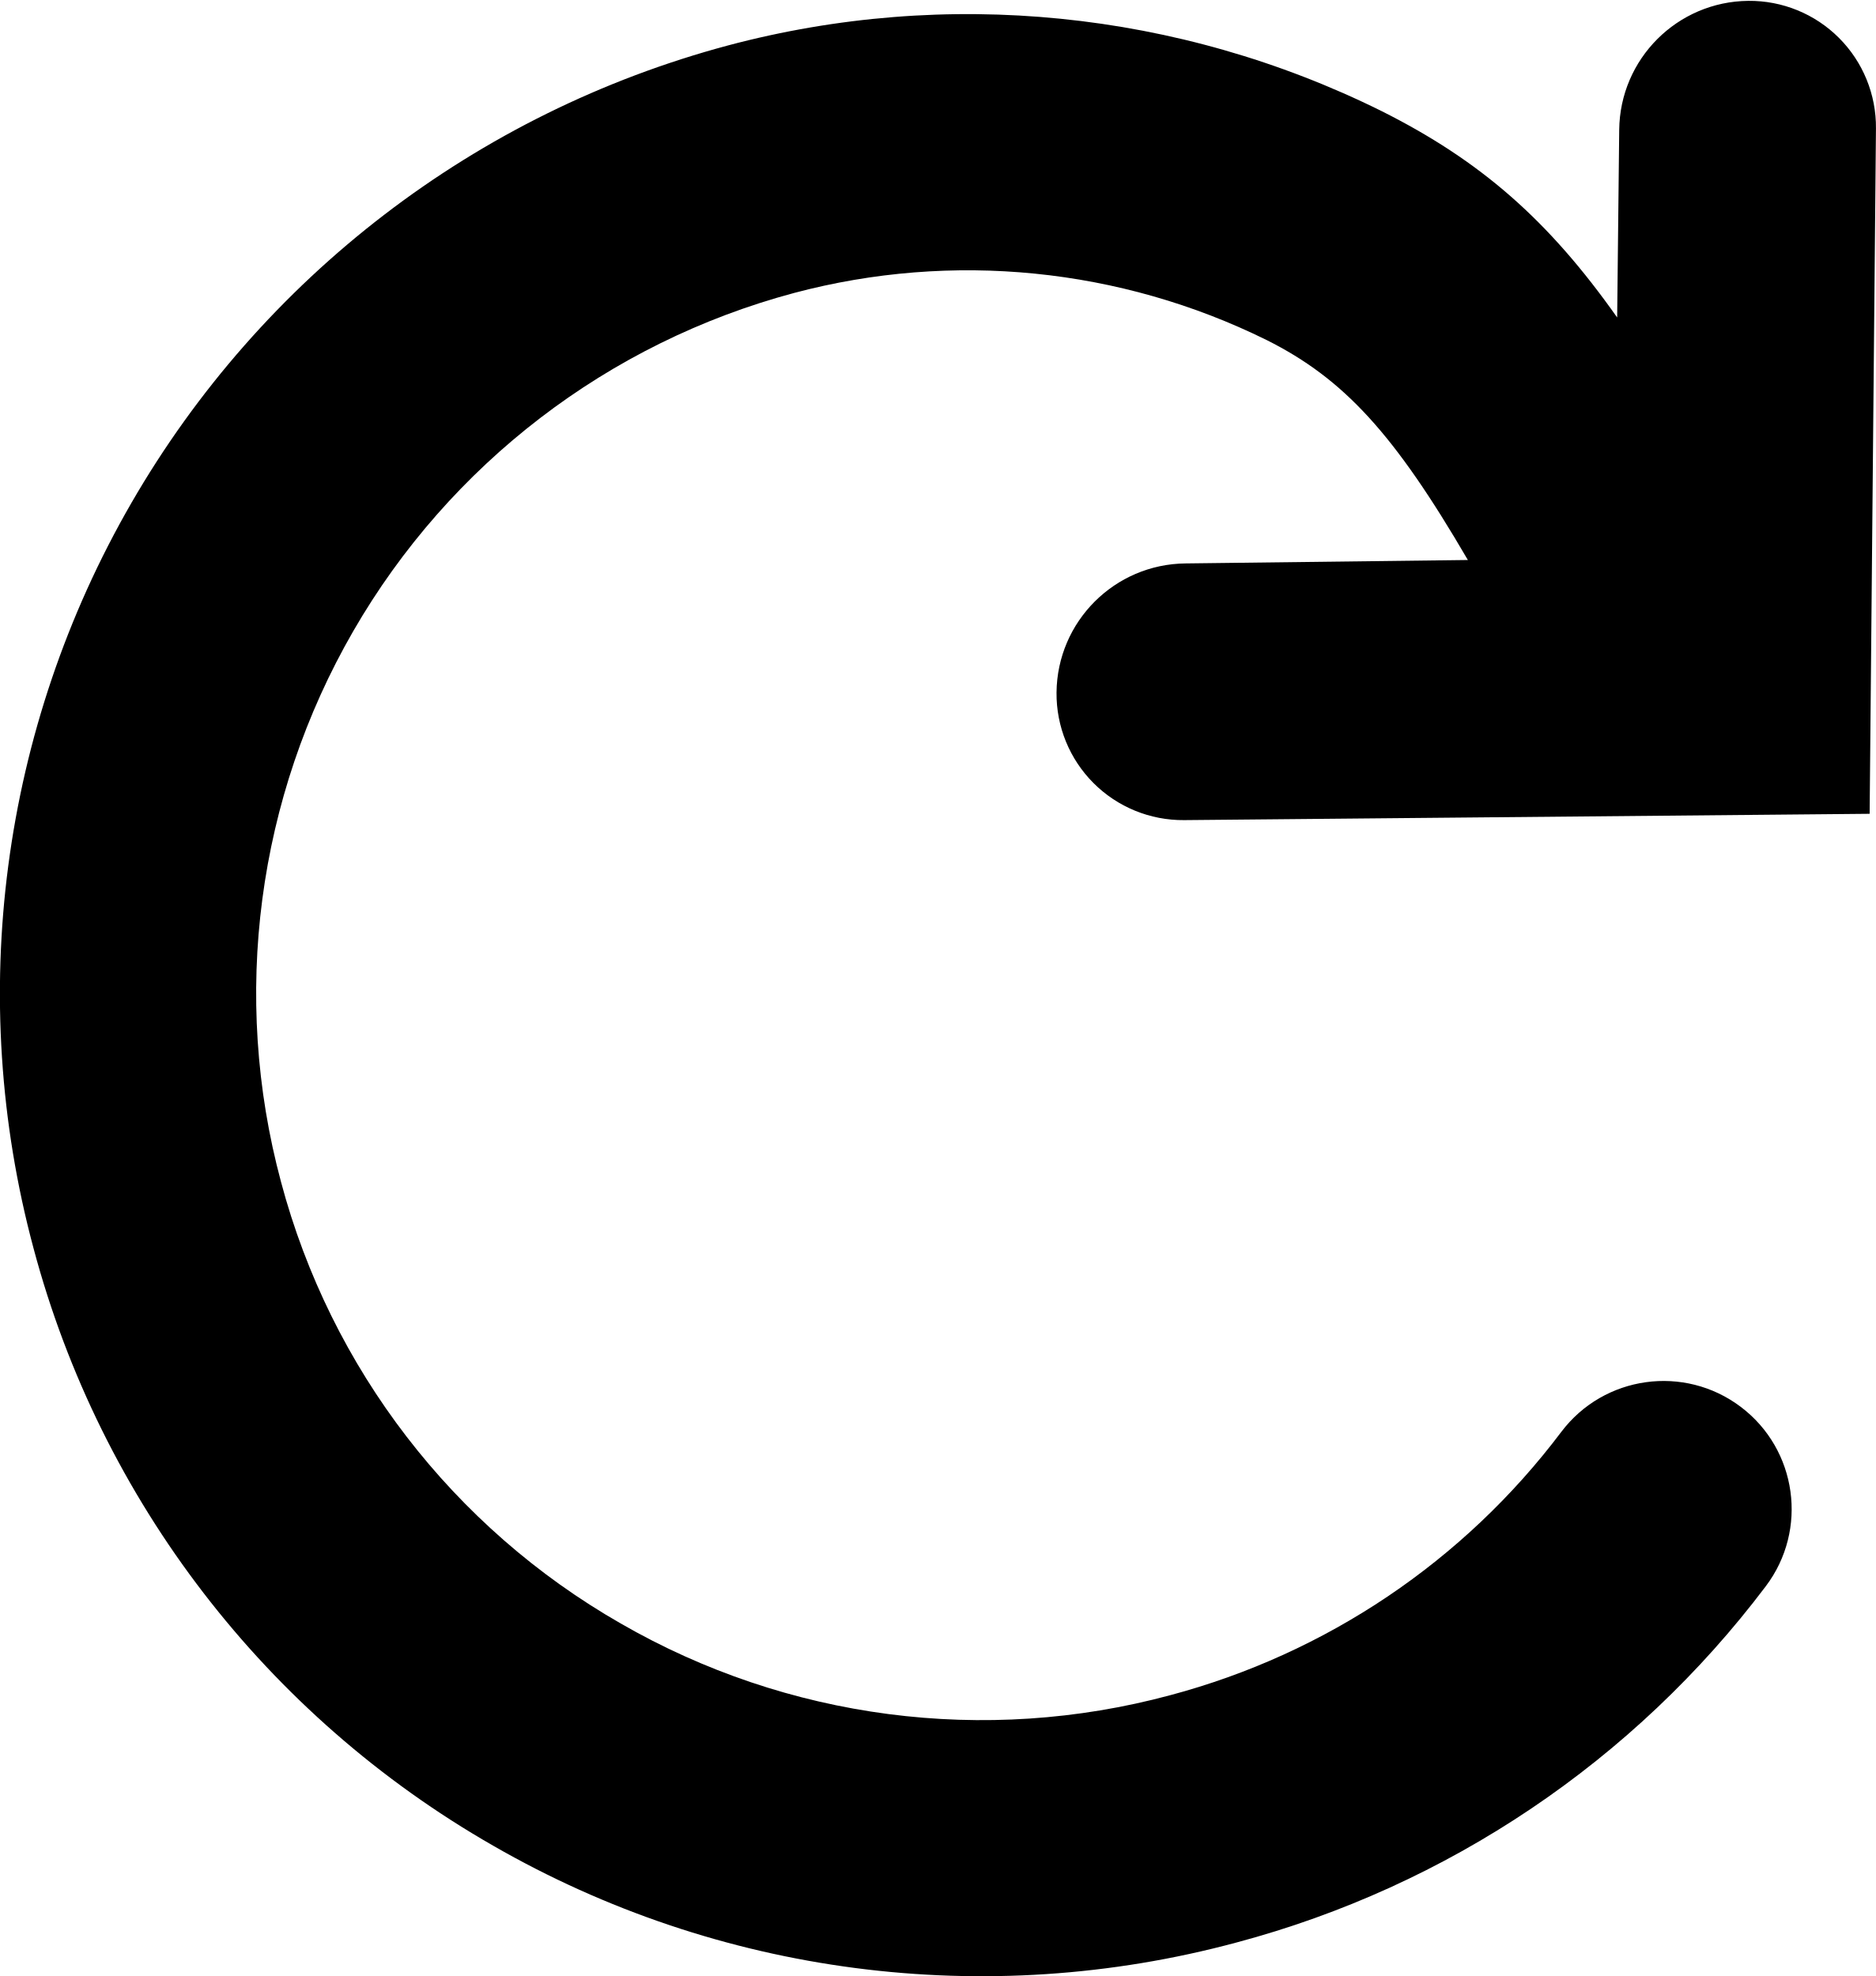
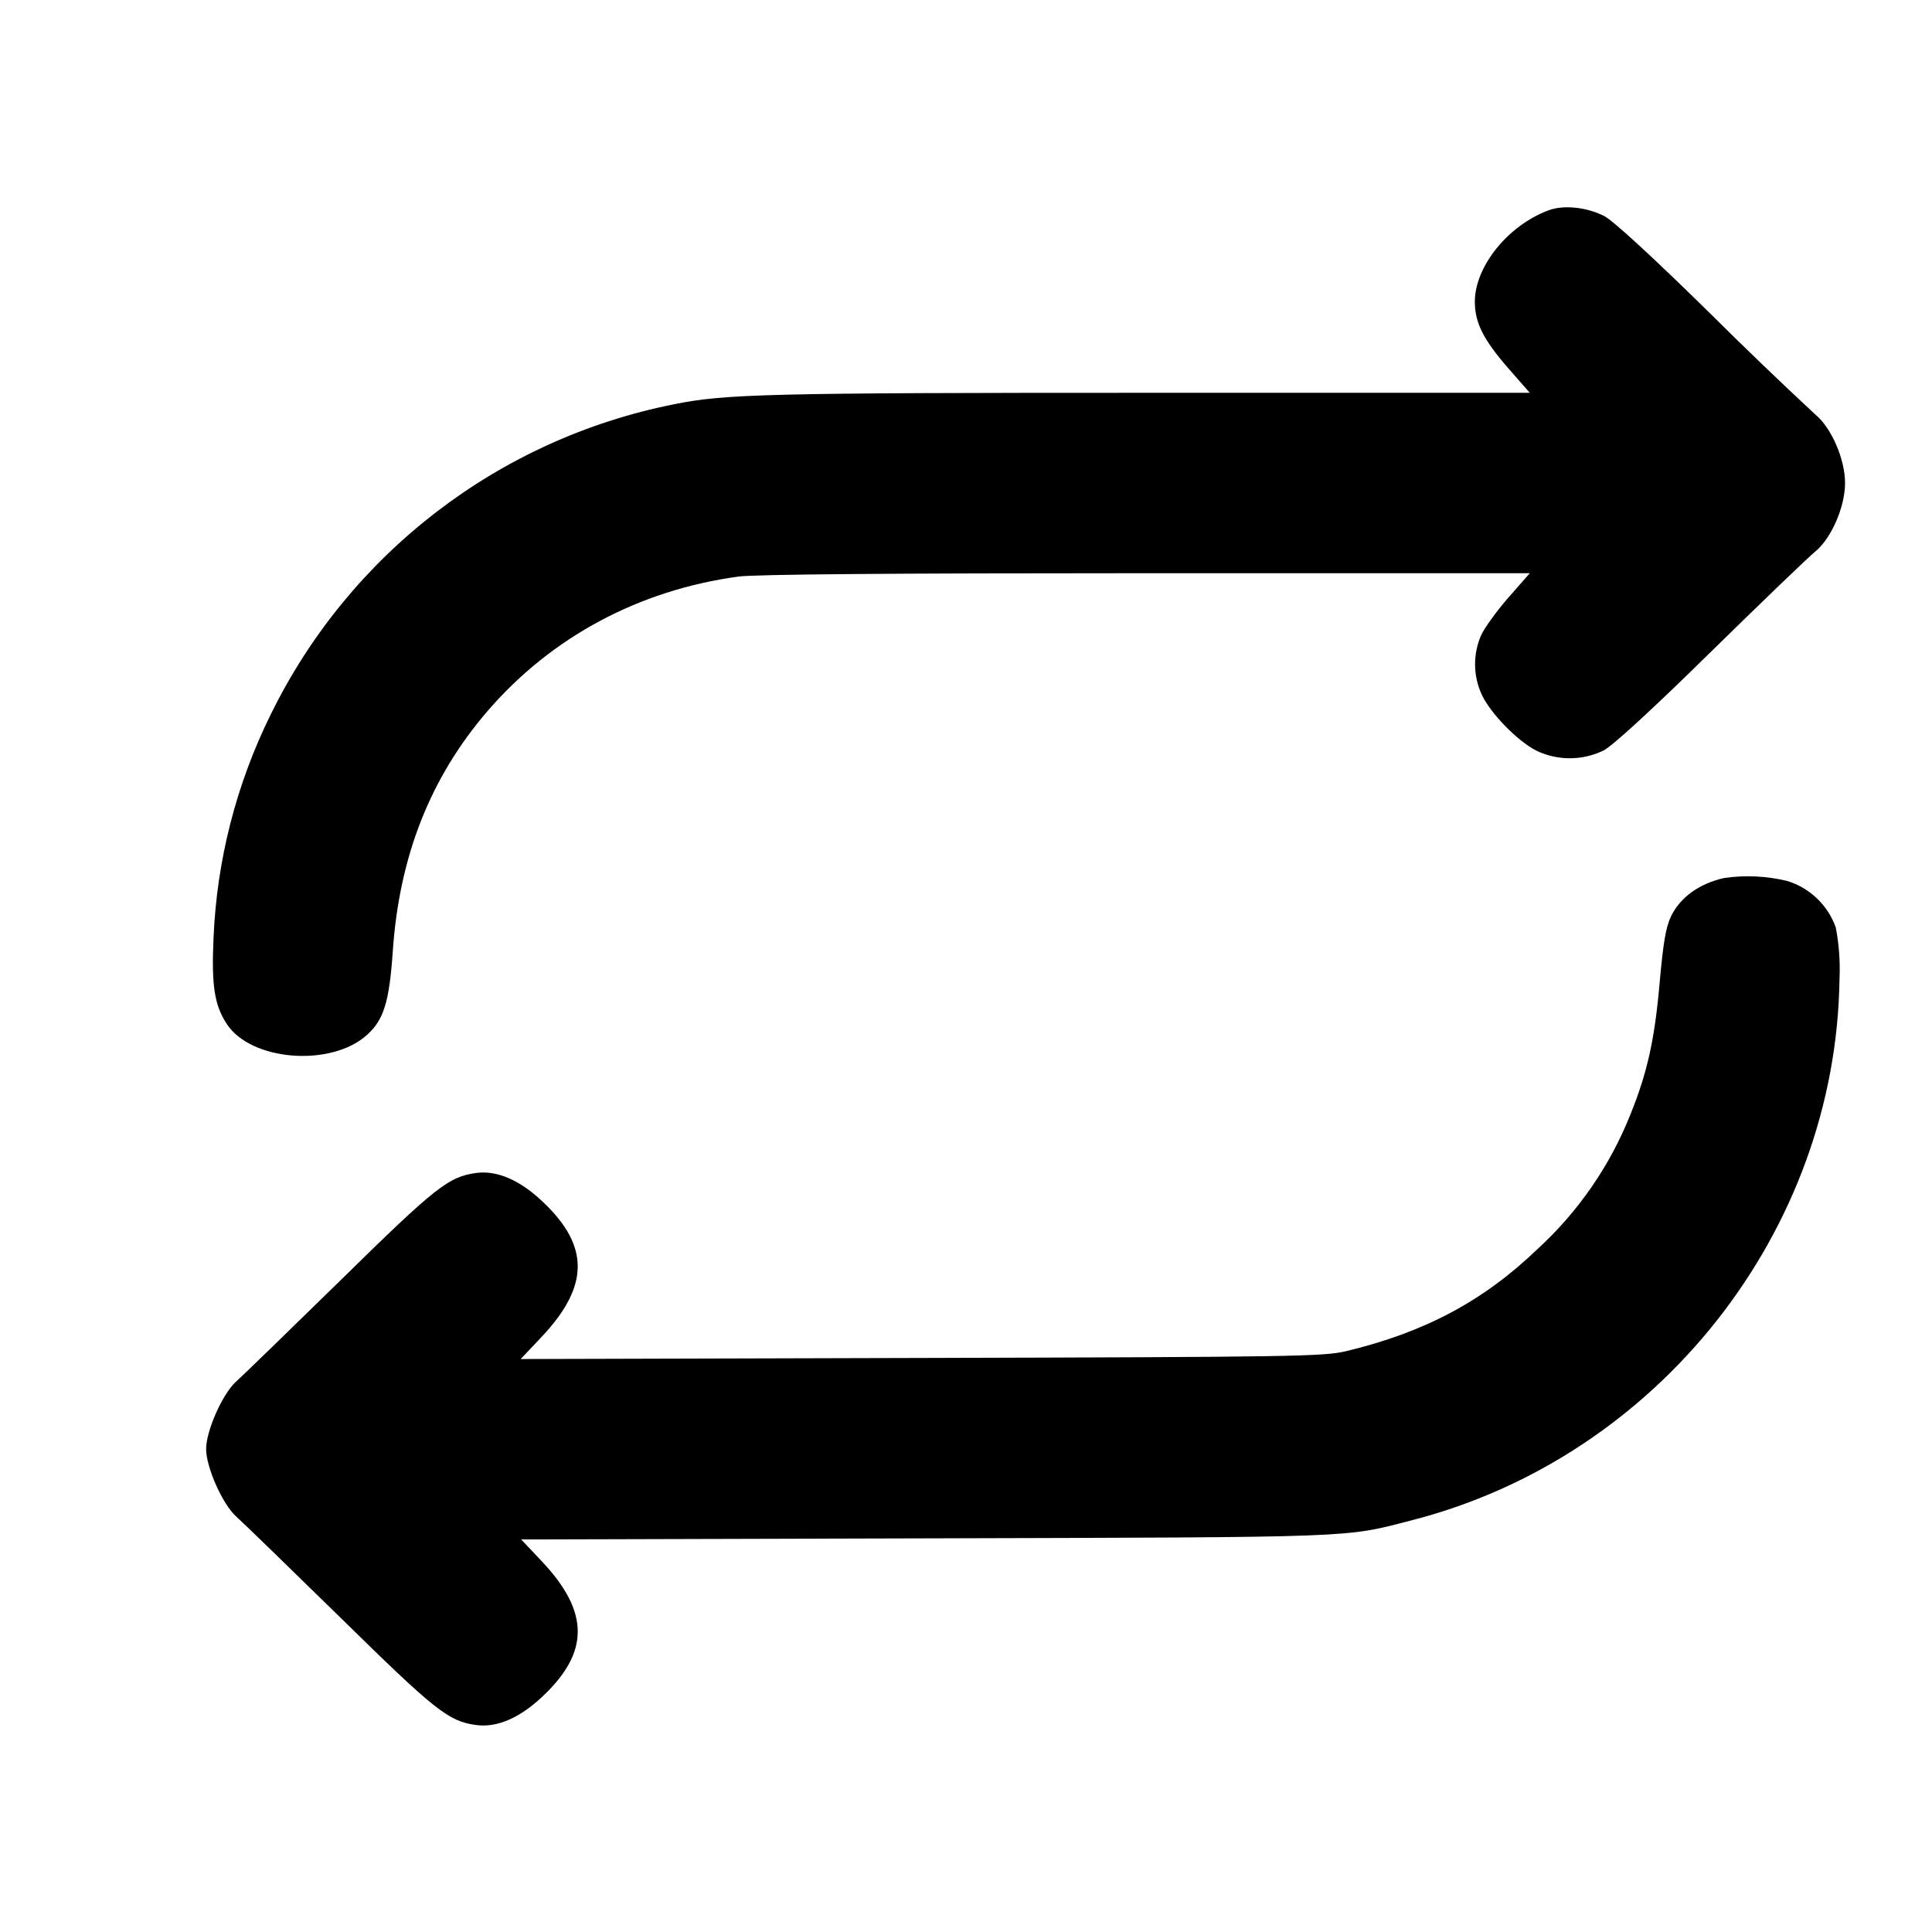
- <svg xmlns="http://www.w3.org/2000/svg" viewBox="2.25 2.18 10.98 11.57">
-   <path d="M12.485 2.185a.74.74 0 0 1 .747.747l-.037 4.013-4.013.037a.74.74 0 0 1-.747-.747.763.763 0 0 1 .756-.756l1.652-.02c-.43-.738-.725-1.061-1.178-1.288A3.955 3.955 0 0 0 6.9 3.895 4.247 4.247 0 0 0 3.895 9.1a4.234 4.234 0 0 0 1.989 2.586 4.233 4.233 0 0 0 3.216.42 4.228 4.228 0 0 0 2.29-1.542.75.75 0 0 1 1.197.904 5.728 5.728 0 0 1-3.099 2.086 5.733 5.733 0 0 1-4.351-.567 5.733 5.733 0 0 1-2.691-3.499 5.747 5.747 0 0 1 4.066-7.042 5.455 5.455 0 0 1 3.823.383c.583.292.98.64 1.382 1.21l.012-1.098a.763.763 0 0 1 .756-.756z" fill-rule="evenodd" />
+ <svg xmlns="http://www.w3.org/2000/svg" viewBox="0 0 16 16" fill-rule="evenodd">
+   <path d="M12.824 1.742c-.337.125-.611.467-.61.758.001.175.071.313.278.551l.177.202H9.514c-3.156 0-3.514.009-3.937.096a4.75 4.75 0 0 0-3.334 2.566 4.61 4.61 0 0 0-.475 1.862c-.017.386.008.547.11.703.201.308.864.359 1.161.091.14-.126.185-.274.214-.695.054-.787.312-1.439.786-1.989.529-.612 1.252-1 2.076-1.112.138-.019 1.284-.028 3.381-.028h3.173l-.177.202c-.098.112-.2.253-.227.314a.6.6 0 0 0 .007.491c.072.154.291.379.45.462a.639.639 0 0 0 .558-.001c.075-.038.407-.343.884-.812.42-.412.812-.789.871-.837.132-.109.245-.369.245-.566 0-.197-.113-.457-.245-.566a35.475 35.475 0 0 1-.871-.837c-.472-.464-.808-.773-.879-.808-.146-.074-.337-.094-.461-.047m1.456 5.529c-.207.046-.364.159-.441.317-.043.089-.065.219-.094.545-.041.472-.102.748-.24 1.09a3.03 3.03 0 0 1-.775 1.124c-.446.428-.932.687-1.583.843-.186.044-.438.048-3.518.056l-3.317.009.173-.183c.398-.422.399-.756.004-1.125-.187-.176-.375-.256-.545-.233-.229.031-.336.115-1.12.885-.42.411-.81.79-.868.842-.113.101-.249.408-.249.559 0 .151.136.458.249.559.058.052.448.431.868.842.784.77.891.854 1.12.885.17.023.358-.057.545-.233.395-.369.394-.703-.002-1.123l-.171-.181 3.355-.009c3.616-.01 3.455-.004 4.022-.15 2.038-.524 3.513-2.39 3.541-4.483a1.831 1.831 0 0 0-.031-.427.622.622 0 0 0-.401-.384 1.382 1.382 0 0 0-.522-.025" />
</svg>
